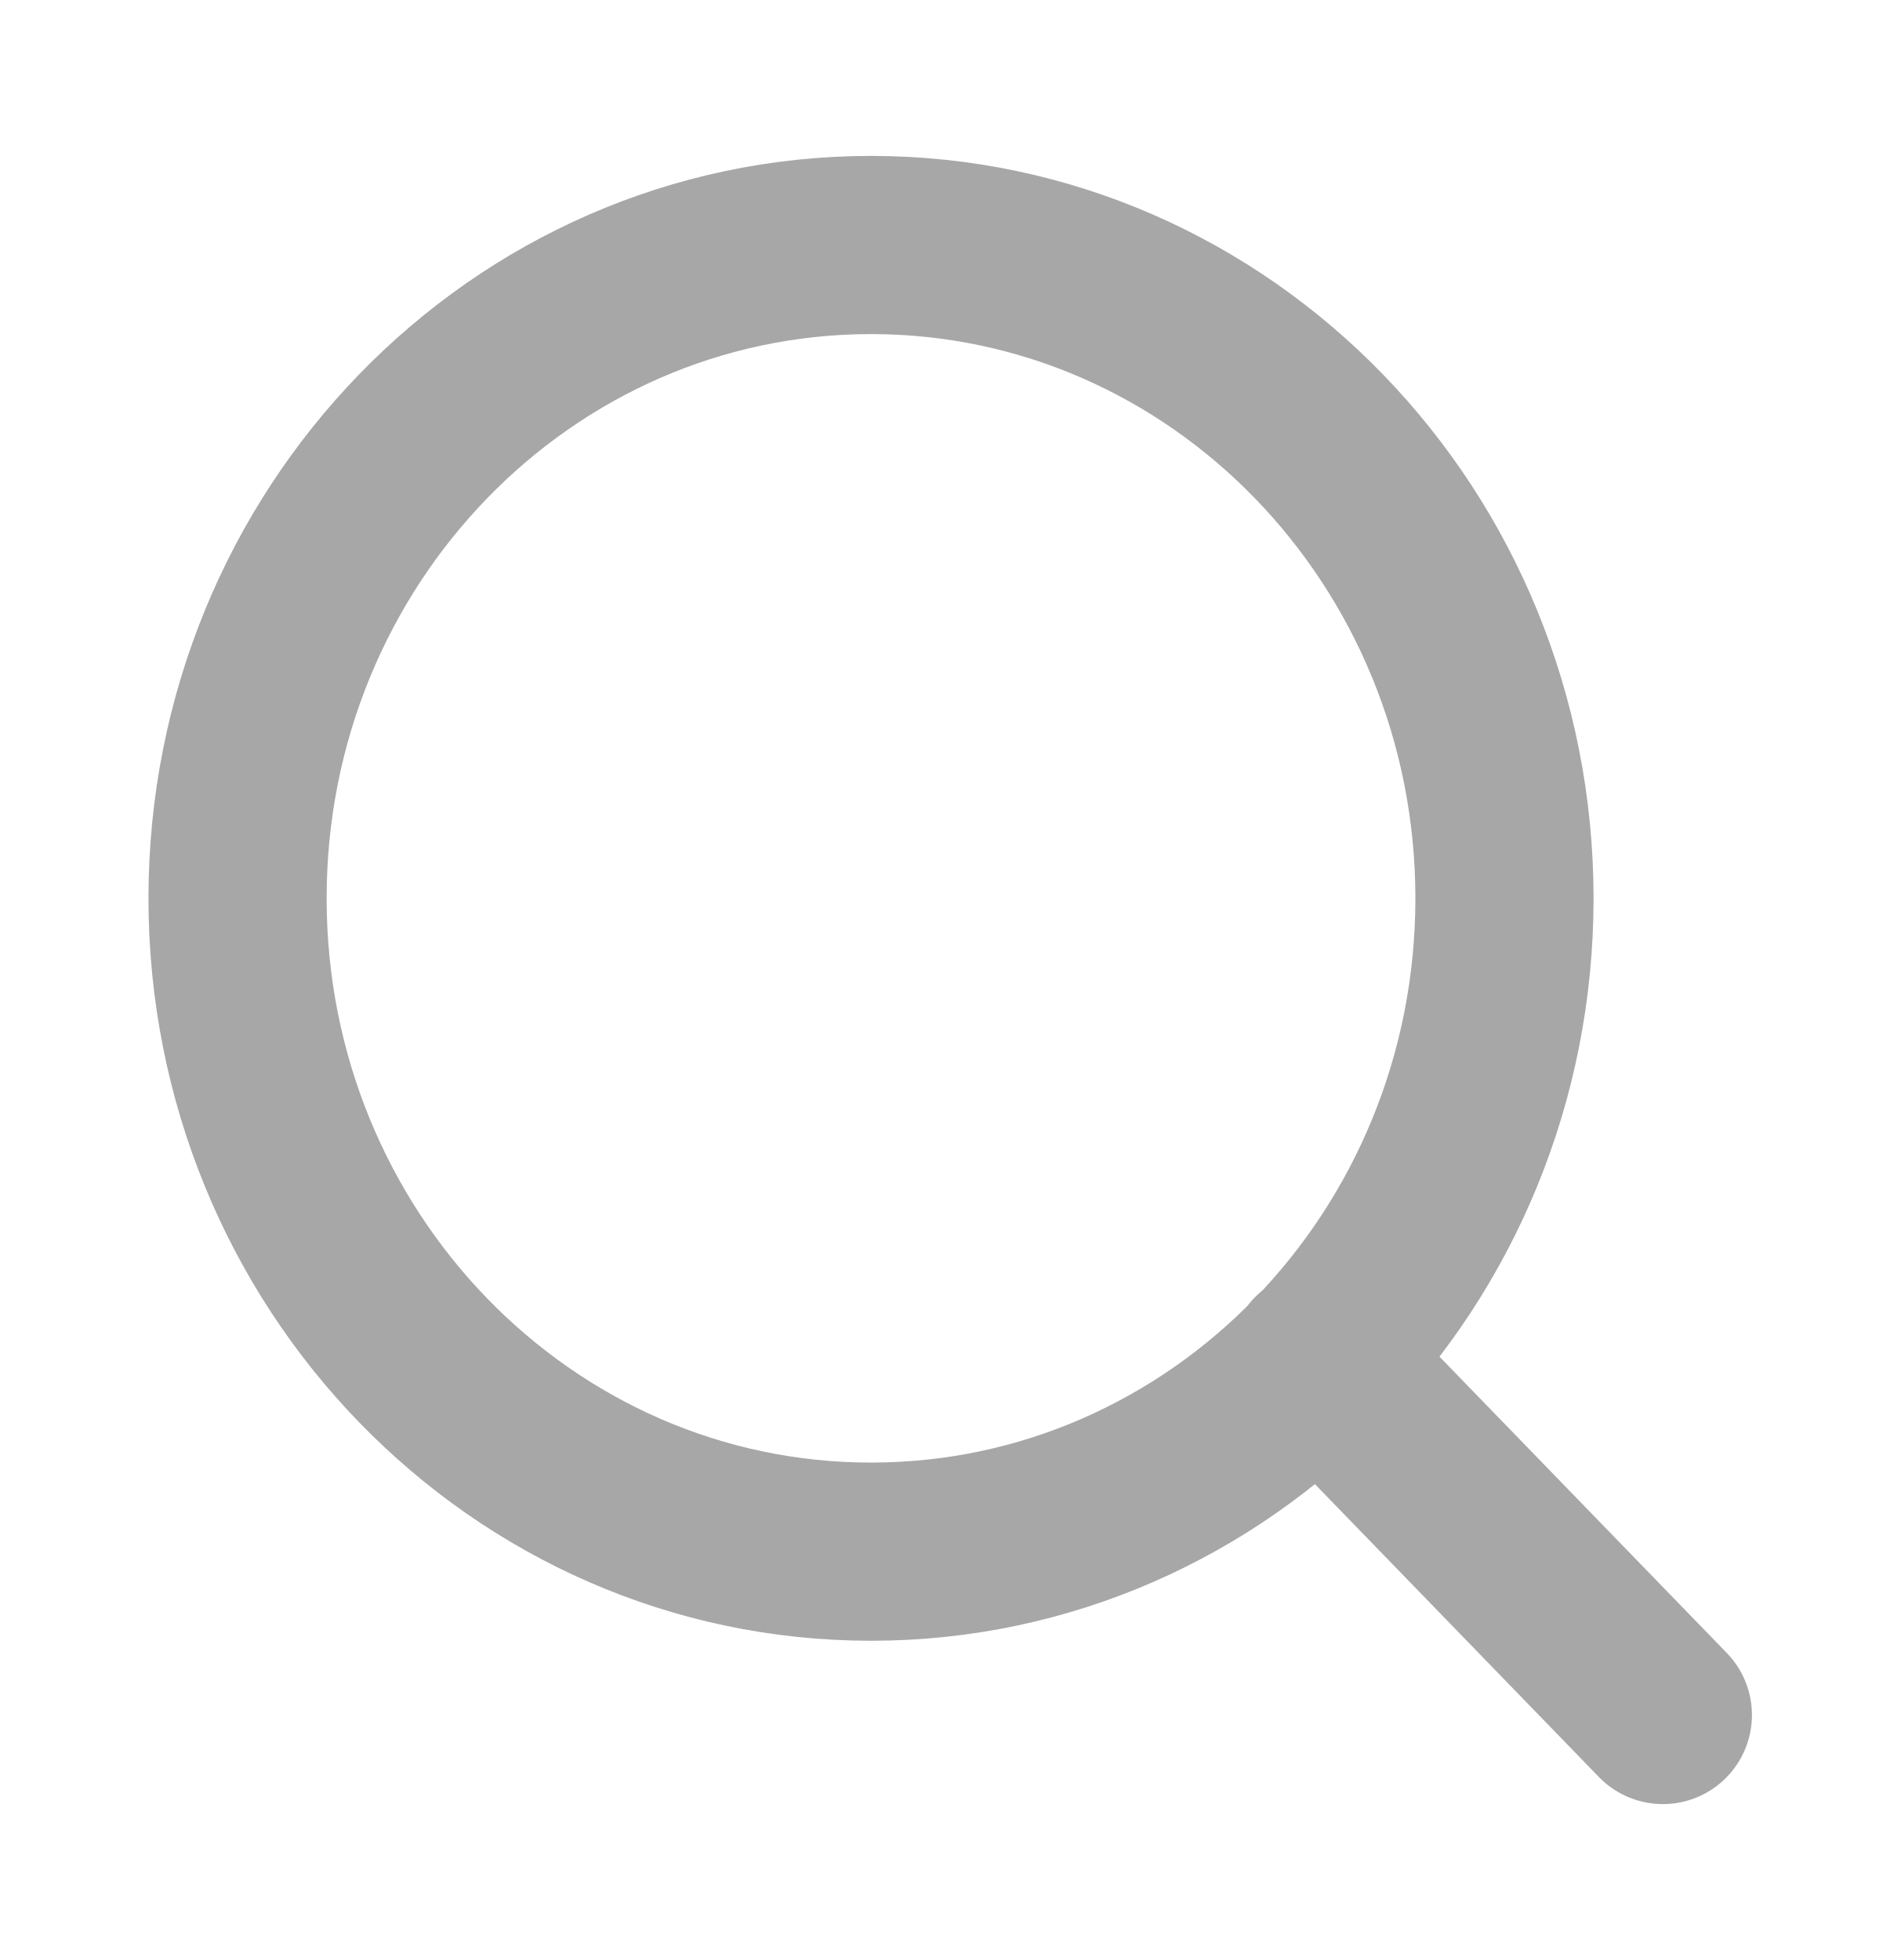
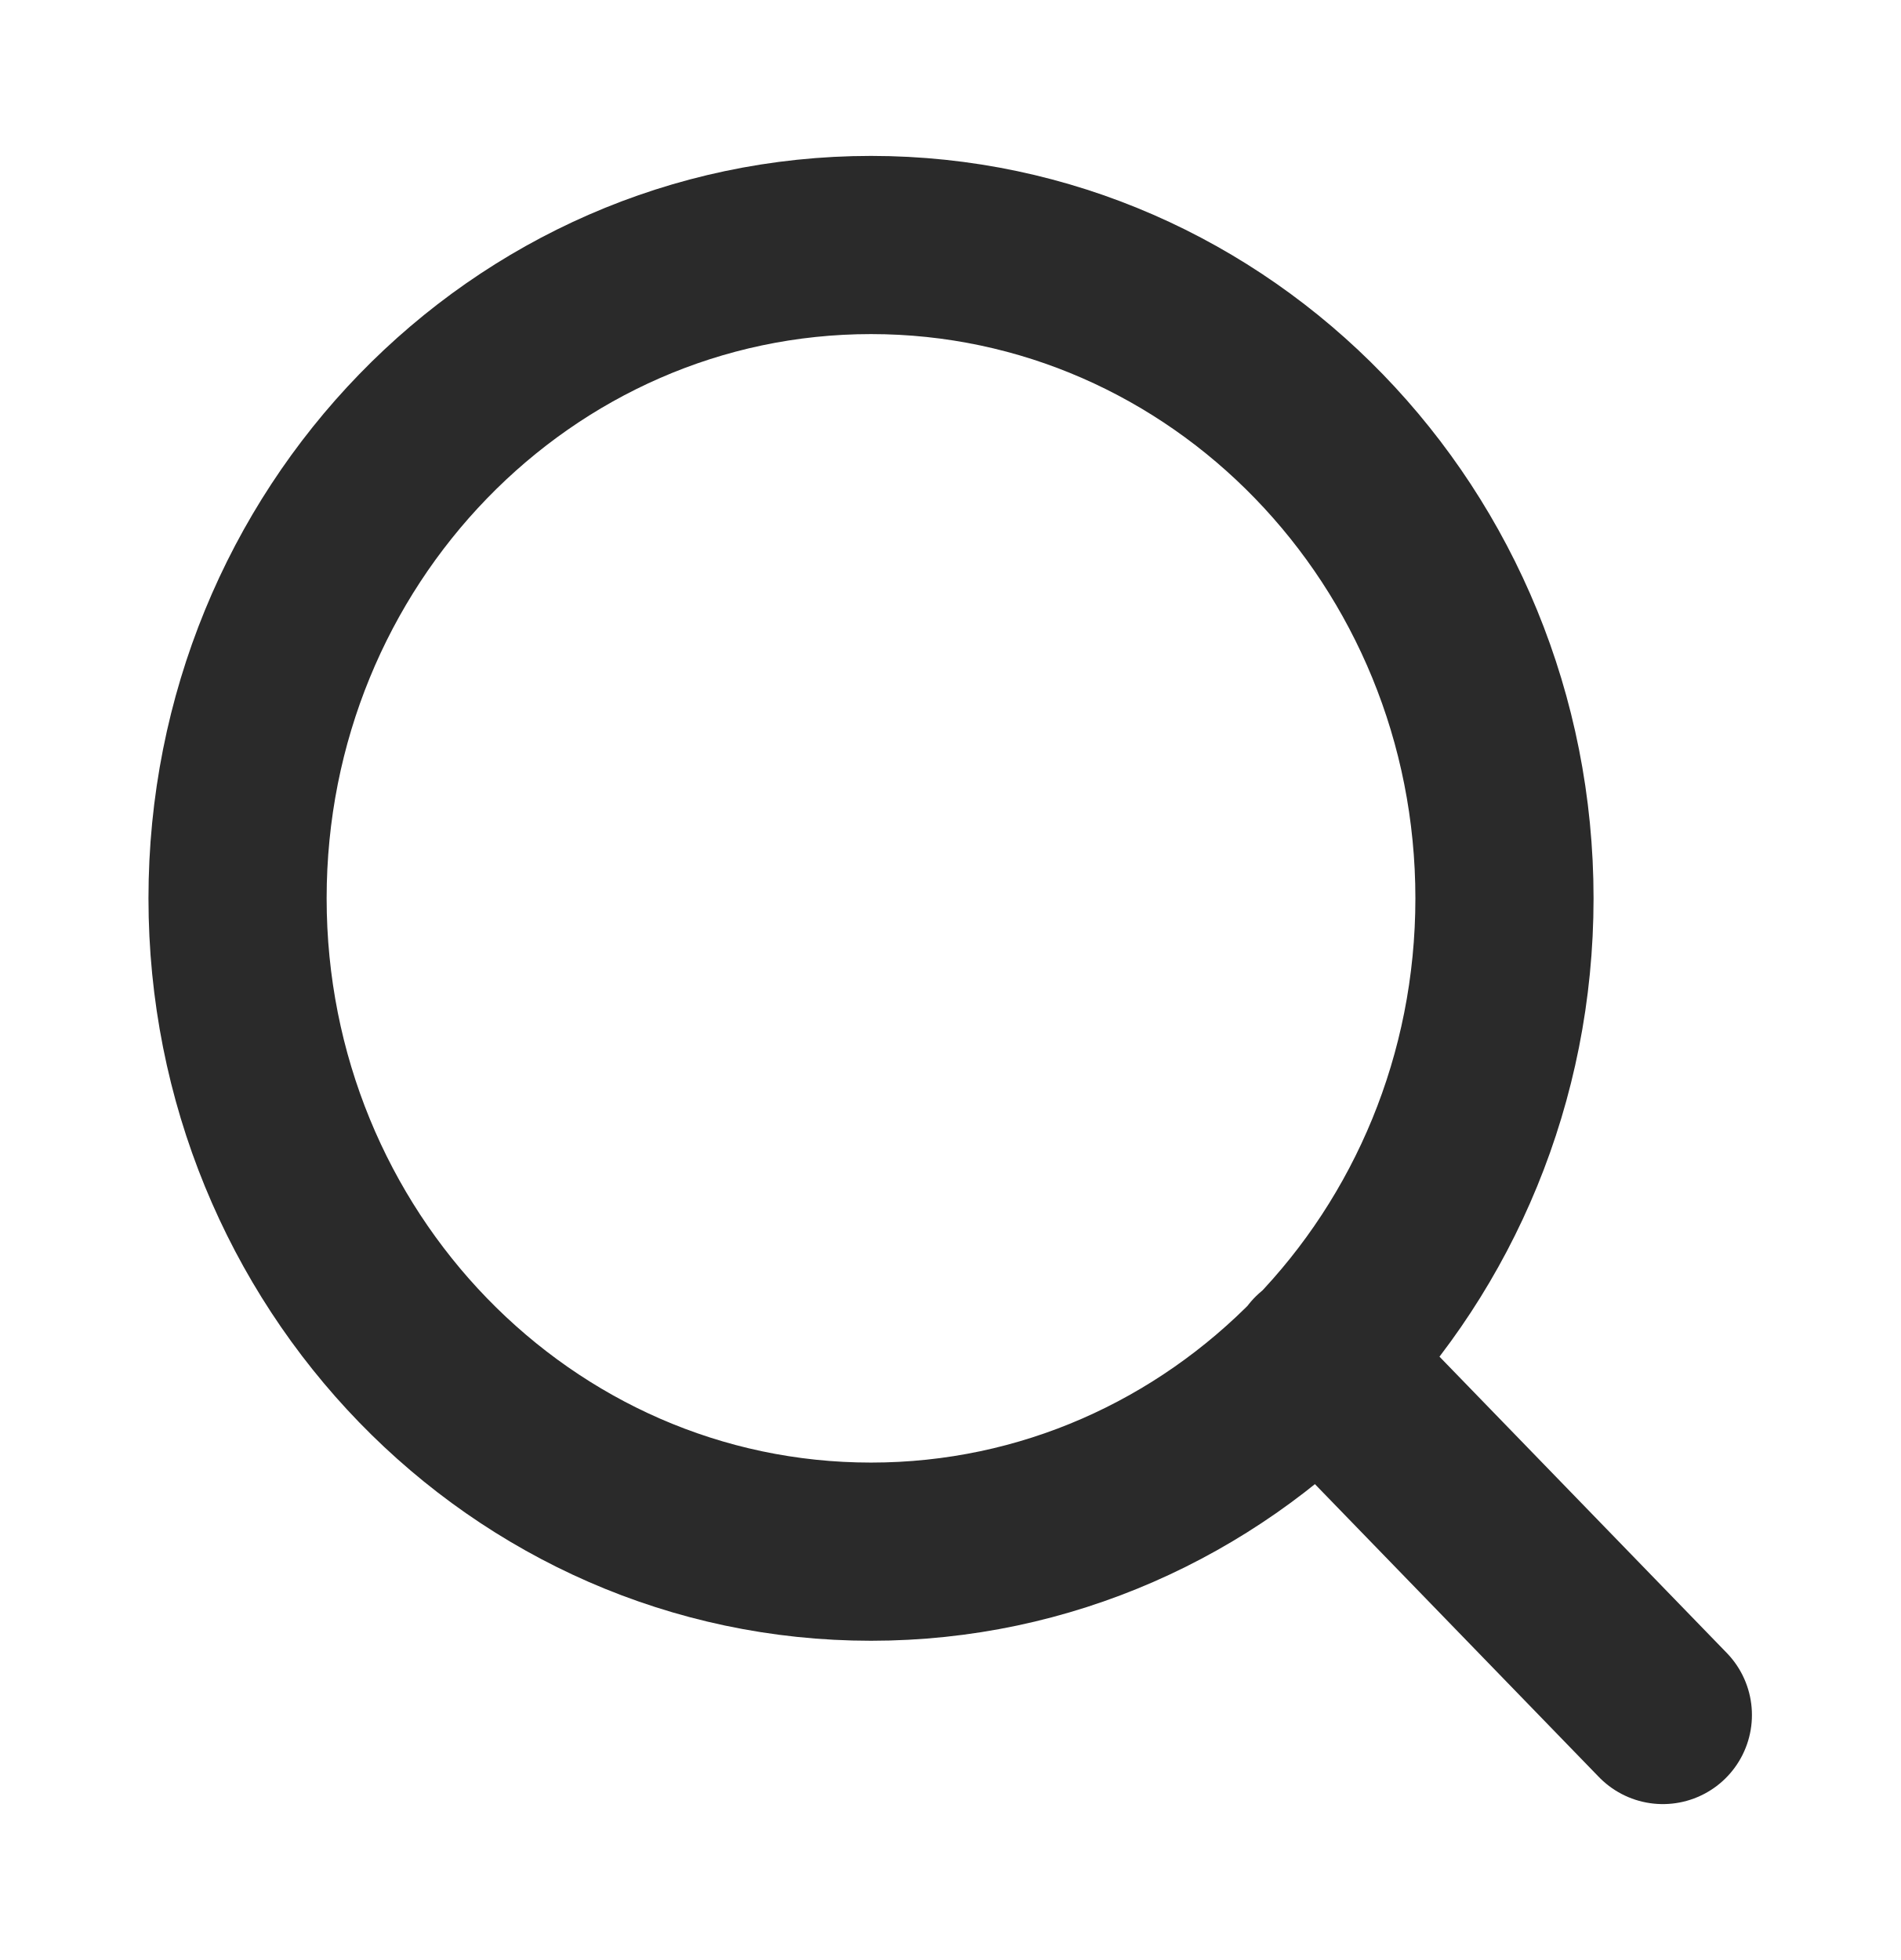
<svg xmlns="http://www.w3.org/2000/svg" width="32" height="33" viewBox="0 0 32 33" fill="none">
-   <path d="M28 28.875L22.2 22.894M25.333 15.125C25.333 21.2 20.558 26.125 14.667 26.125C8.776 26.125 4 21.2 4 15.125C4 9.05 8.776 4.125 14.667 4.125C20.558 4.125 25.333 9.05 25.333 15.125Z" stroke="#A7A7A7" stroke-width="3" stroke-linecap="round" stroke-linejoin="round" />
+   <path d="M28 28.875L22.2 22.894M25.333 15.125C25.333 21.2 20.558 26.125 14.667 26.125C8.776 26.125 4 21.2 4 15.125C4 9.05 8.776 4.125 14.667 4.125C20.558 4.125 25.333 9.05 25.333 15.125Z" stroke="#2A2A2A" stroke-width="3" stroke-linecap="round" stroke-linejoin="round" />
</svg>
